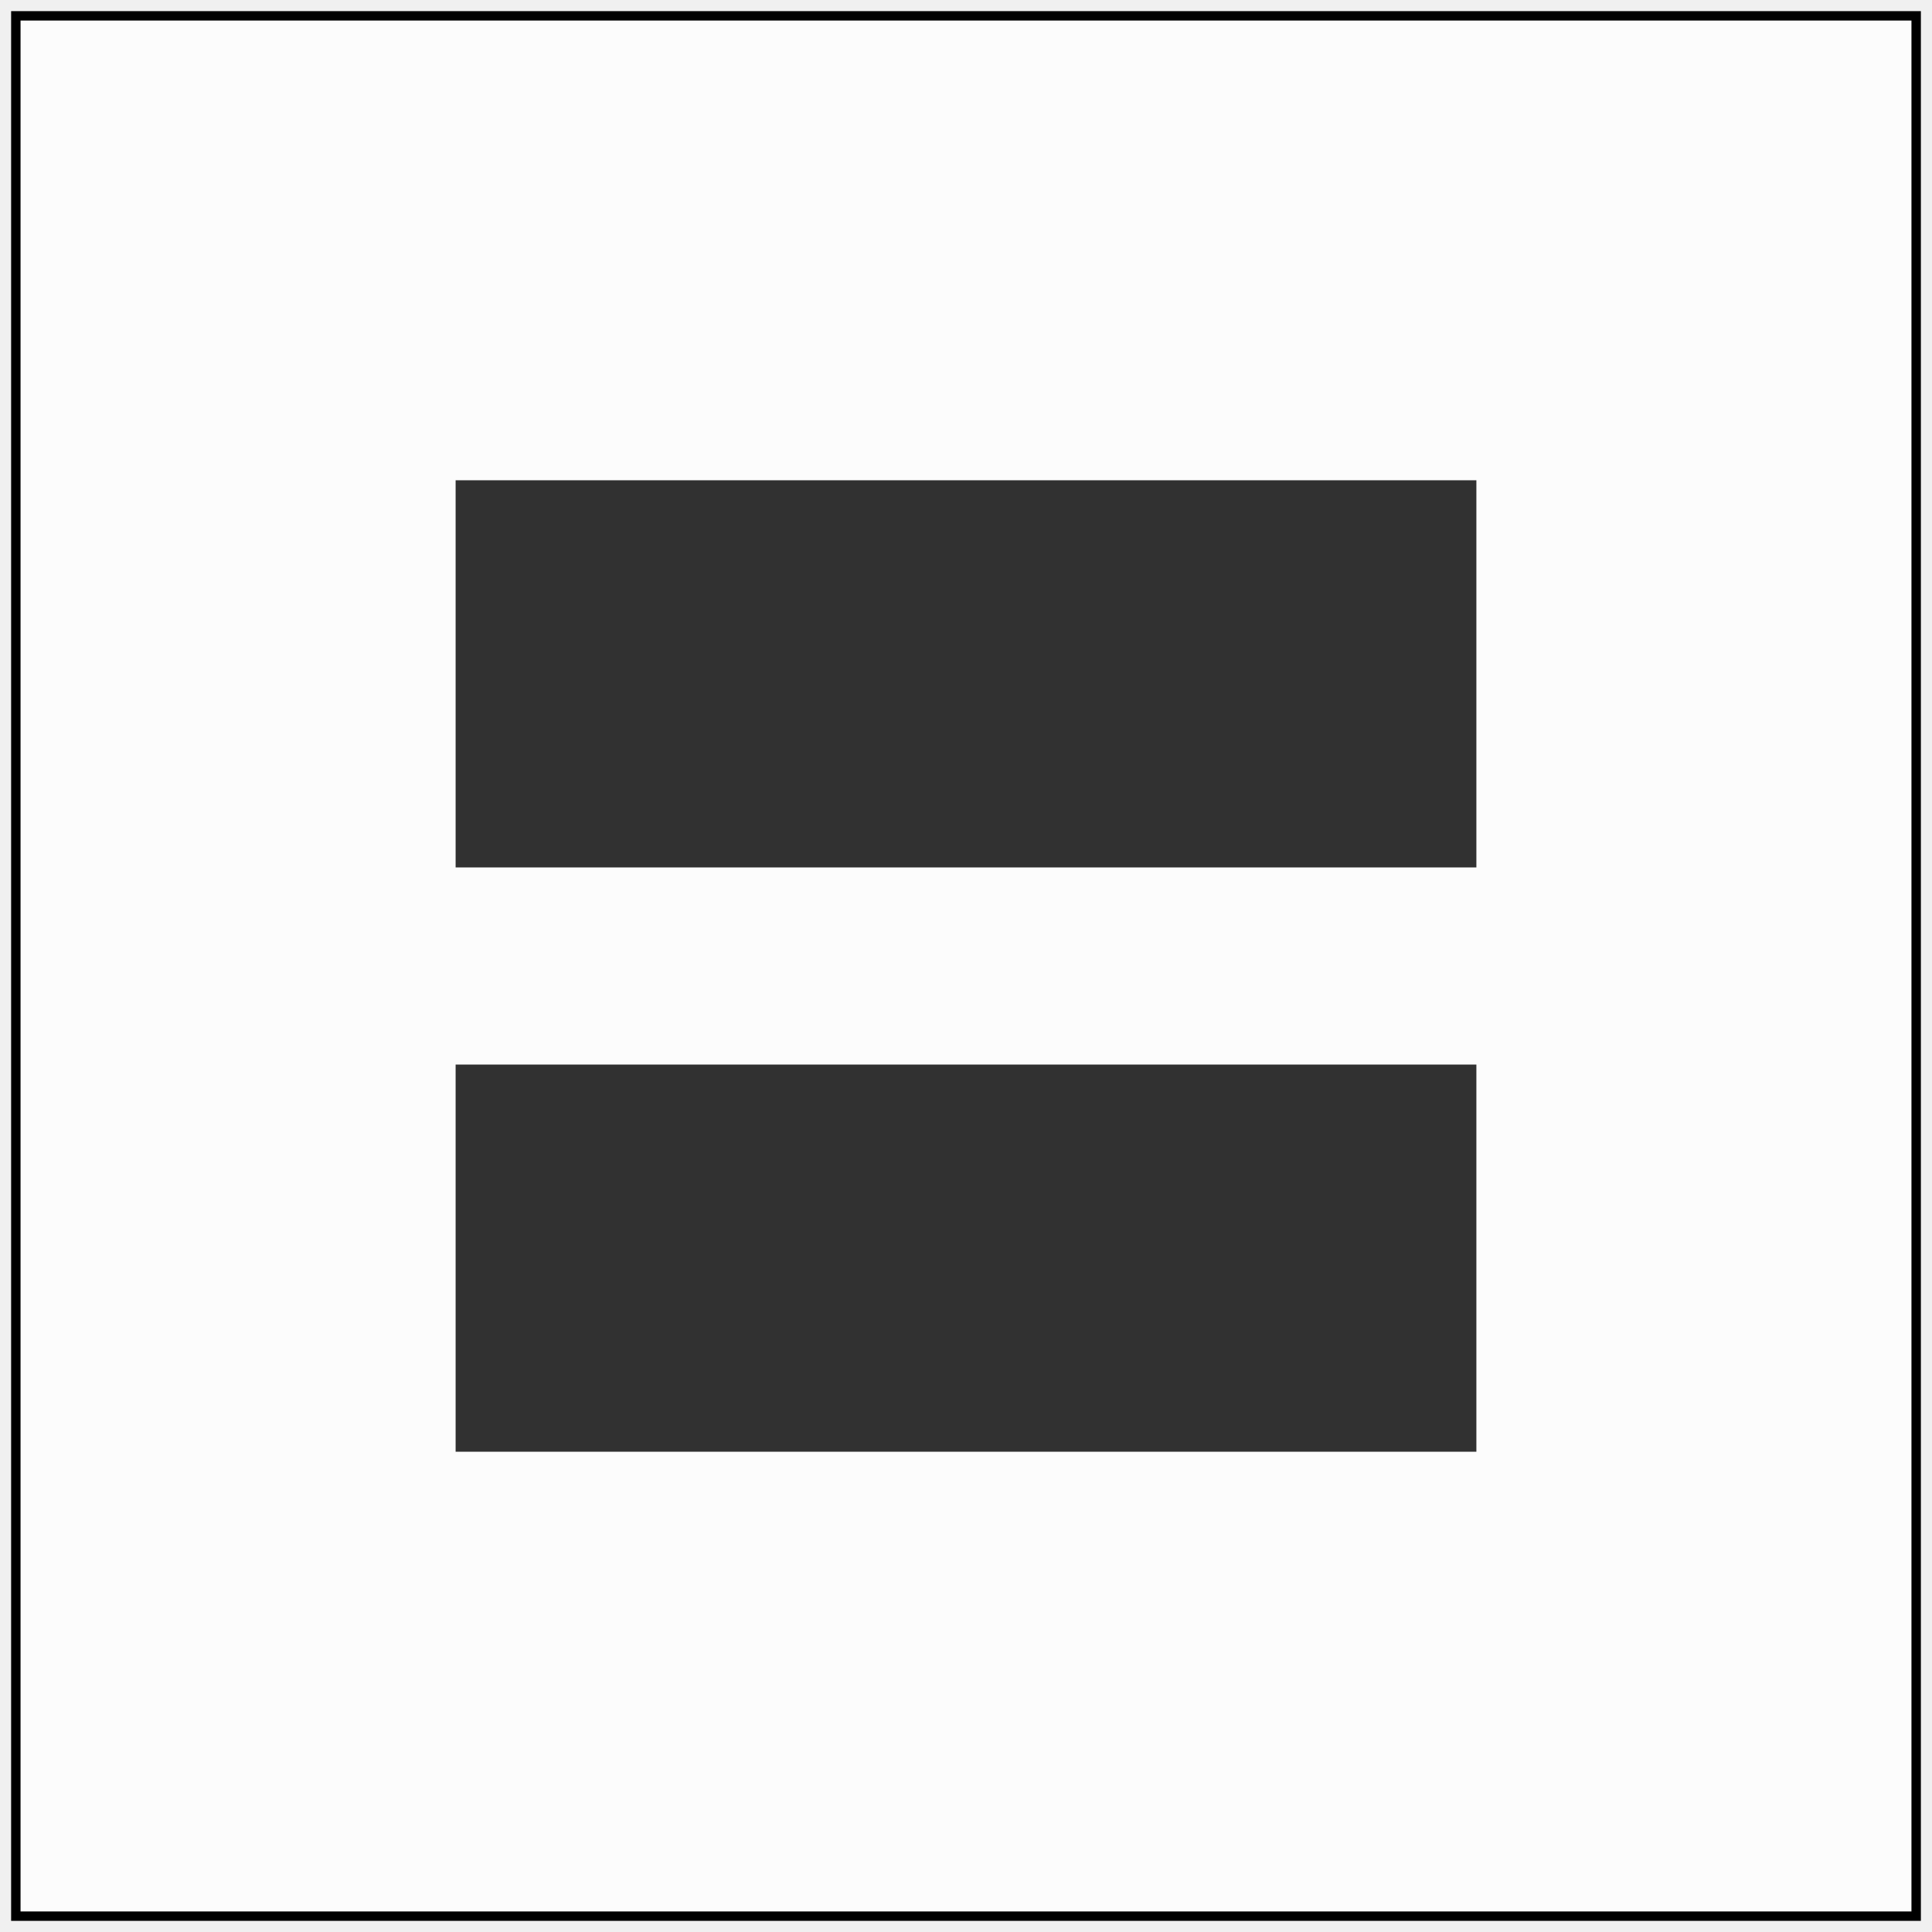
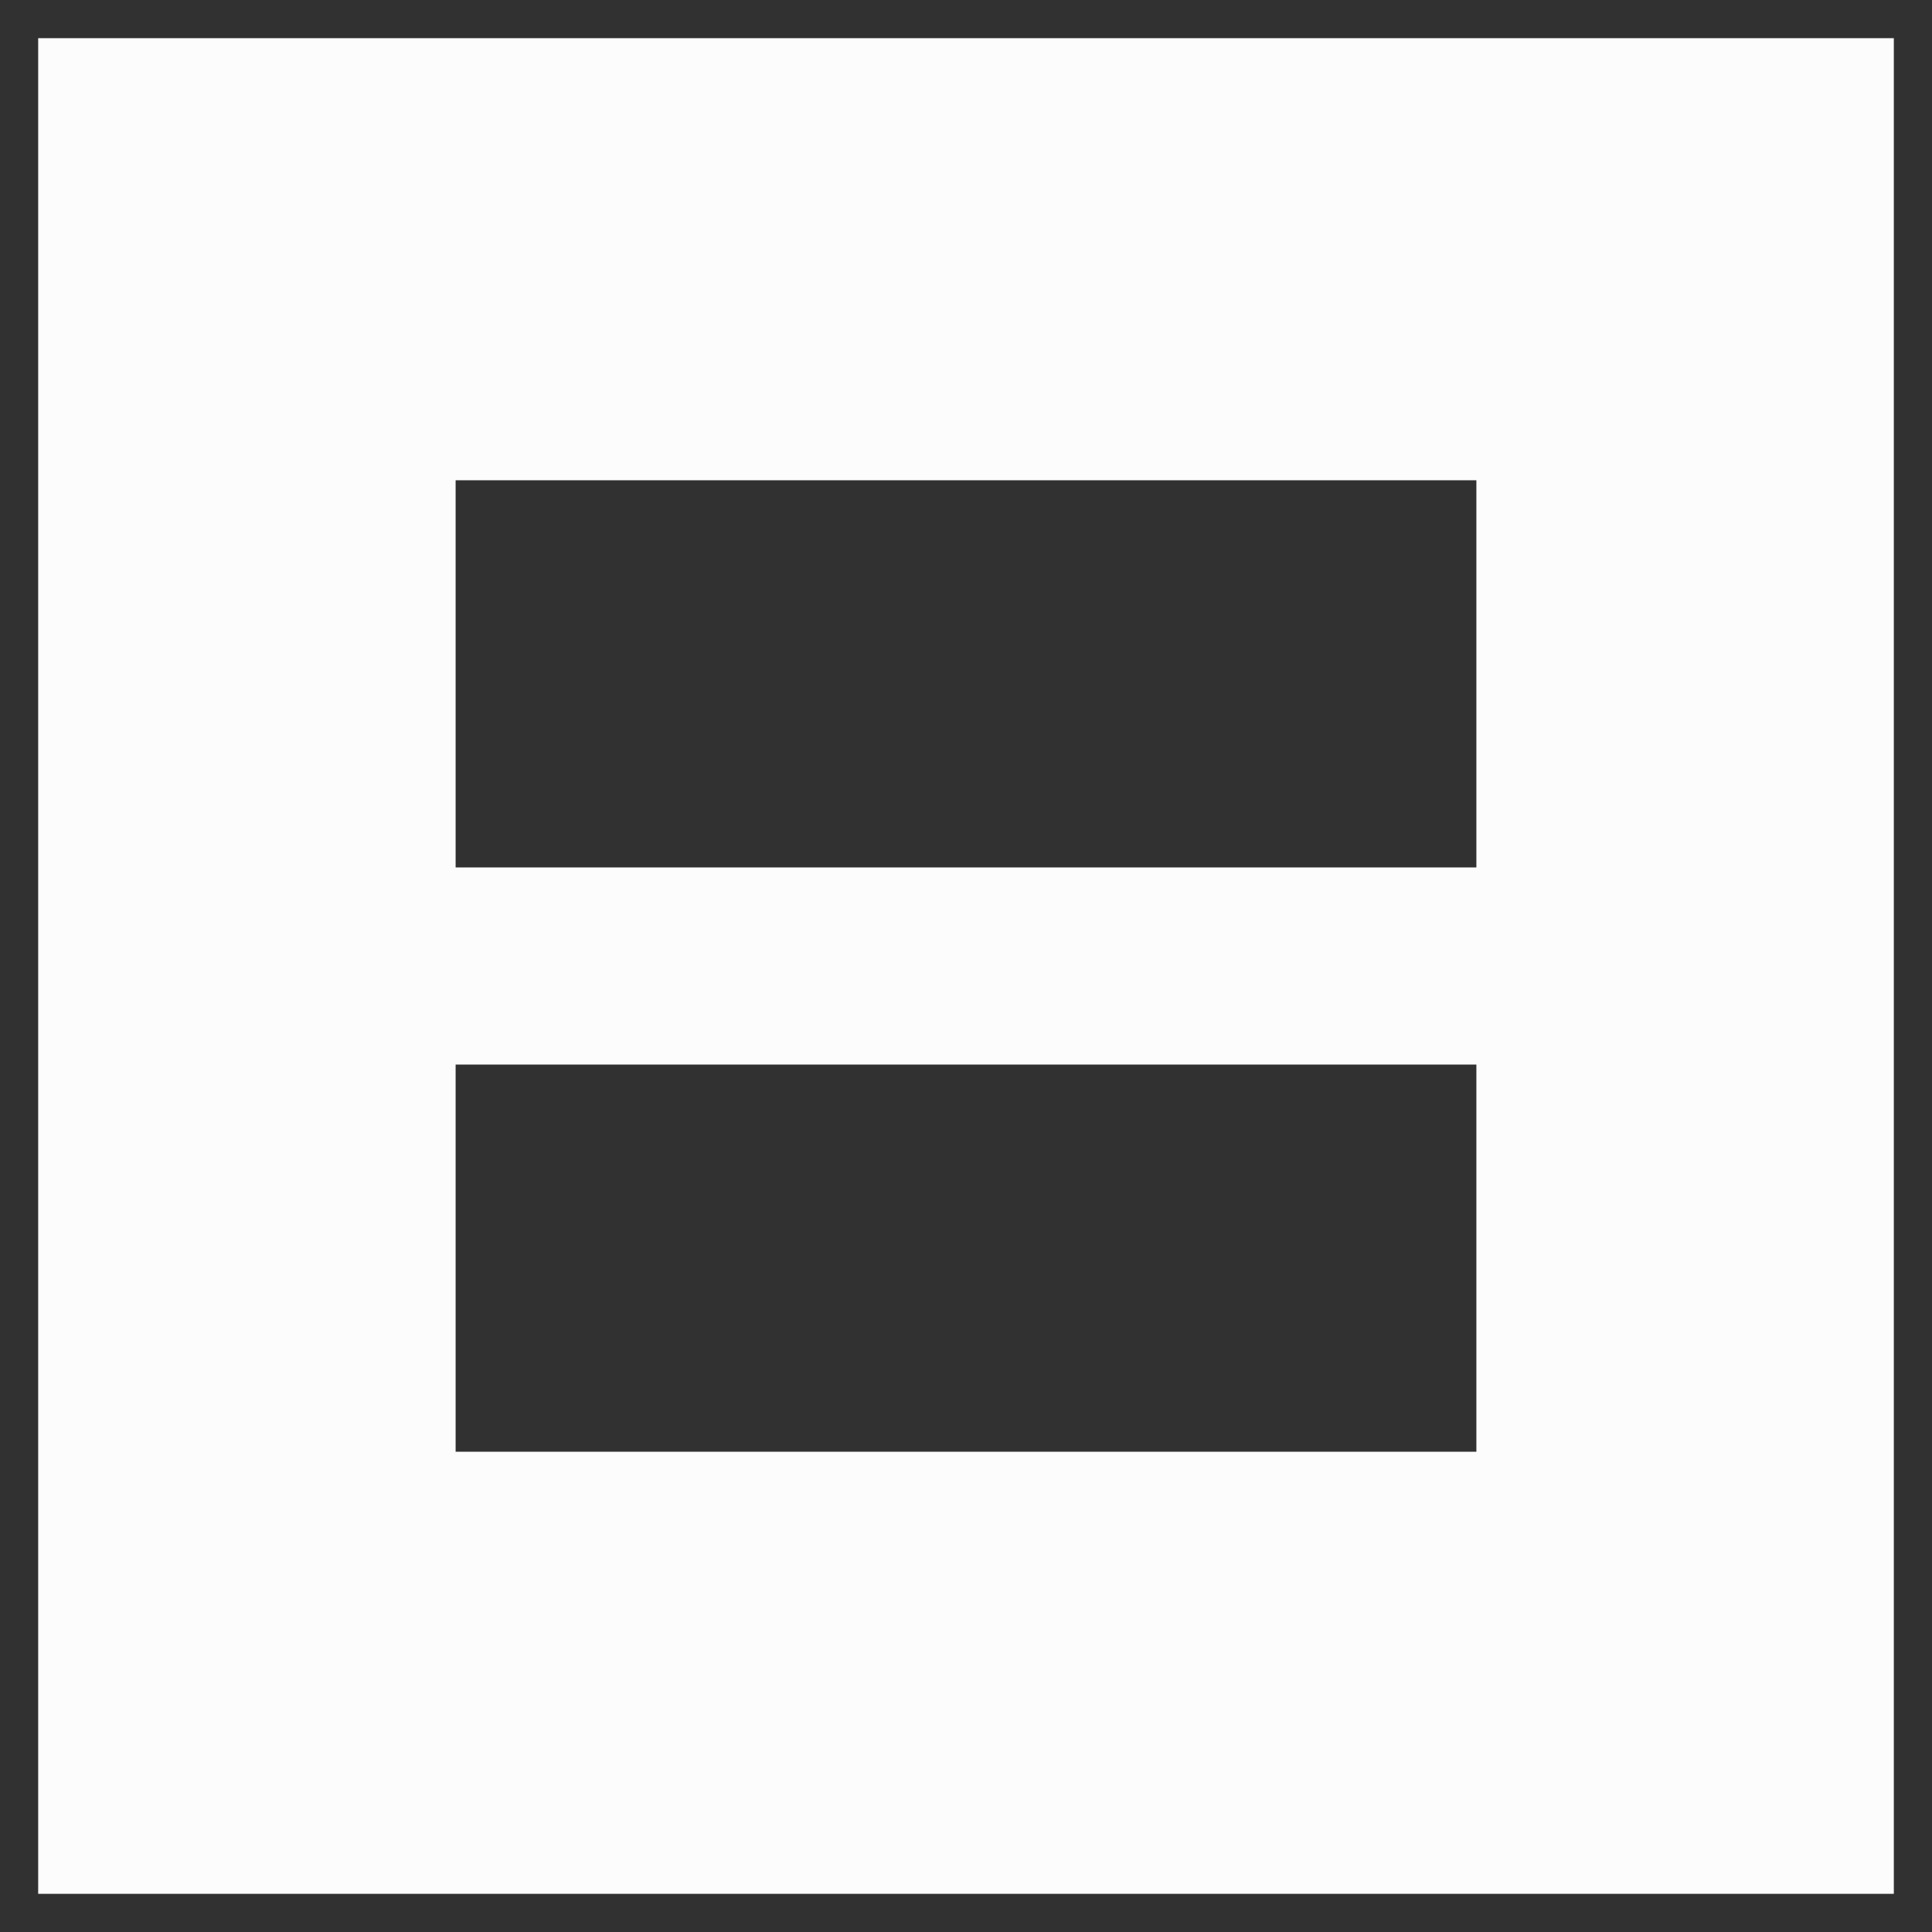
<svg xmlns="http://www.w3.org/2000/svg" version="1.1" id="svg2" width="512" height="512" viewBox="0 0 512 512">
  <defs id="defs6">
    <clipPath clipPathUnits="userSpaceOnUse" id="clipPath10833">
      <rect style="opacity:1;fill:#ffffff;fill-opacity:1;stroke:#343434;stroke-width:5.055" id="rect10835" width="506.945" height="506.945" x="2.528" y="2.528" />
    </clipPath>
    <clipPath clipPathUnits="userSpaceOnUse" id="clipPath10837">
      <rect style="opacity:1;fill:#ffffff;fill-opacity:1;stroke:#343434;stroke-width:5.055" id="rect10839" width="506.945" height="506.945" x="2.528" y="2.528" />
    </clipPath>
    <clipPath clipPathUnits="userSpaceOnUse" id="clipPath10841">
      <rect style="opacity:1;fill:#ffffff;fill-opacity:1;stroke:#343434;stroke-width:5.055" id="rect10843" width="506.945" height="506.945" x="2.528" y="2.528" />
    </clipPath>
    <clipPath clipPathUnits="userSpaceOnUse" id="clipPath10845">
      <rect style="opacity:1;fill:#ffffff;fill-opacity:1;stroke:#343434;stroke-width:5.055" id="rect10847" width="506.945" height="506.945" x="2.528" y="2.528" />
    </clipPath>
    <clipPath clipPathUnits="userSpaceOnUse" id="clipPath10849">
      <rect style="opacity:1;fill:#ffffff;fill-opacity:1;stroke:#343434;stroke-width:5.055" id="rect10851" width="506.945" height="506.945" x="2.528" y="2.528" />
    </clipPath>
    <clipPath clipPathUnits="userSpaceOnUse" id="clipPath10853">
      <rect style="opacity:1;fill:#ffffff;fill-opacity:1;stroke:#343434;stroke-width:5.055" id="rect10855" width="506.945" height="506.945" x="2.528" y="2.528" />
    </clipPath>
    <clipPath clipPathUnits="userSpaceOnUse" id="clipPath10857">
      <rect style="opacity:1;fill:#ffffff;fill-opacity:1;stroke:#343434;stroke-width:5.055" id="rect10859" width="506.945" height="506.945" x="2.528" y="2.528" />
    </clipPath>
    <clipPath clipPathUnits="userSpaceOnUse" id="clipPath10853-5">
      <rect style="opacity:1;fill:#ffffff;fill-opacity:1;stroke:#343434;stroke-width:5.055" id="rect10855-0" width="506.945" height="506.945" x="2.528" y="2.528" />
    </clipPath>
    <clipPath clipPathUnits="userSpaceOnUse" id="clipPath13980">
      <rect style="fill:#555753;fill-opacity:1;stroke:#343434;stroke-width:5.89" id="rect13982" width="506.11" height="506.11" x="2.945" y="2.945" />
    </clipPath>
    <clipPath clipPathUnits="userSpaceOnUse" id="clipPath13984">
      <rect style="fill:#555753;fill-opacity:1;stroke:#343434;stroke-width:5.89" id="rect13986" width="506.11" height="506.11" x="2.945" y="2.945" />
    </clipPath>
    <clipPath clipPathUnits="userSpaceOnUse" id="clipPath13988">
      <rect style="fill:#555753;fill-opacity:1;stroke:#343434;stroke-width:5.89" id="rect13990" width="506.11" height="506.11" x="2.945" y="2.945" />
    </clipPath>
    <clipPath clipPathUnits="userSpaceOnUse" id="clipPath13992">
      <rect style="fill:#555753;fill-opacity:1;stroke:#343434;stroke-width:5.89" id="rect13994" width="506.11" height="506.11" x="2.945" y="2.945" />
    </clipPath>
    <clipPath clipPathUnits="userSpaceOnUse" id="clipPath13996">
      <rect style="fill:#555753;fill-opacity:1;stroke:#343434;stroke-width:5.89" id="rect13998" width="506.11" height="506.11" x="2.945" y="2.945" />
    </clipPath>
    <clipPath clipPathUnits="userSpaceOnUse" id="clipPath13992-1">
      <rect style="fill:#555753;fill-opacity:1;stroke:#343434;stroke-width:5.89" id="rect13994-5" width="506.11" height="506.11" x="2.945" y="2.945" />
    </clipPath>
  </defs>
  <g id="g8">
-     <rect style="opacity:1;fill:#fcfcfc;fill-opacity:1;stroke:#000000;stroke-width:5;stroke-opacity:1;stroke-miterlimit:4;stroke-dasharray:none" id="rect11043" width="506.11" height="506.11" x="2.945" y="2.945" clip-path="url(#clipPath13996)" />
+     <rect style="opacity:1;fill:#fcfcfc;fill-opacity:1;stroke:#313131;stroke-width:20;stroke-miterlimit:4;stroke-dasharray:none;stroke-opacity:1" id="rect11043" width="506.11" height="506.11" x="2.945" y="2.945" clip-path="url(#clipPath13996)" transform="matrix(1.011638,0,0,1.011638,-2.979219,-2.979243)" />
    <g id="g16926" transform="translate(12.83449,29.22499)" style="fill:#313131;fill-opacity:1">
      <rect style="fill:#313131;fill-opacity:1;stroke:none;stroke-width:8.365;stroke-miterlimit:4;stroke-dasharray:none" id="rect12817" width="468.33" height="179.216" x="-214.539" y="38.196" clip-path="url(#clipPath13992)" transform="matrix(1.078398,0,0,0.5725077,104.7339,76.18314)" />
      <rect style="fill:#313131;fill-opacity:1;stroke:none;stroke-width:8.365;stroke-miterlimit:4;stroke-dasharray:none" id="rect12817-9" width="468.33" height="179.216" x="-214.539" y="38.196" clip-path="url(#clipPath13992-1)" transform="matrix(1.078398,0,0,0.5725077,104.7339,231.0286)" />
    </g>
  </g>
</svg>
